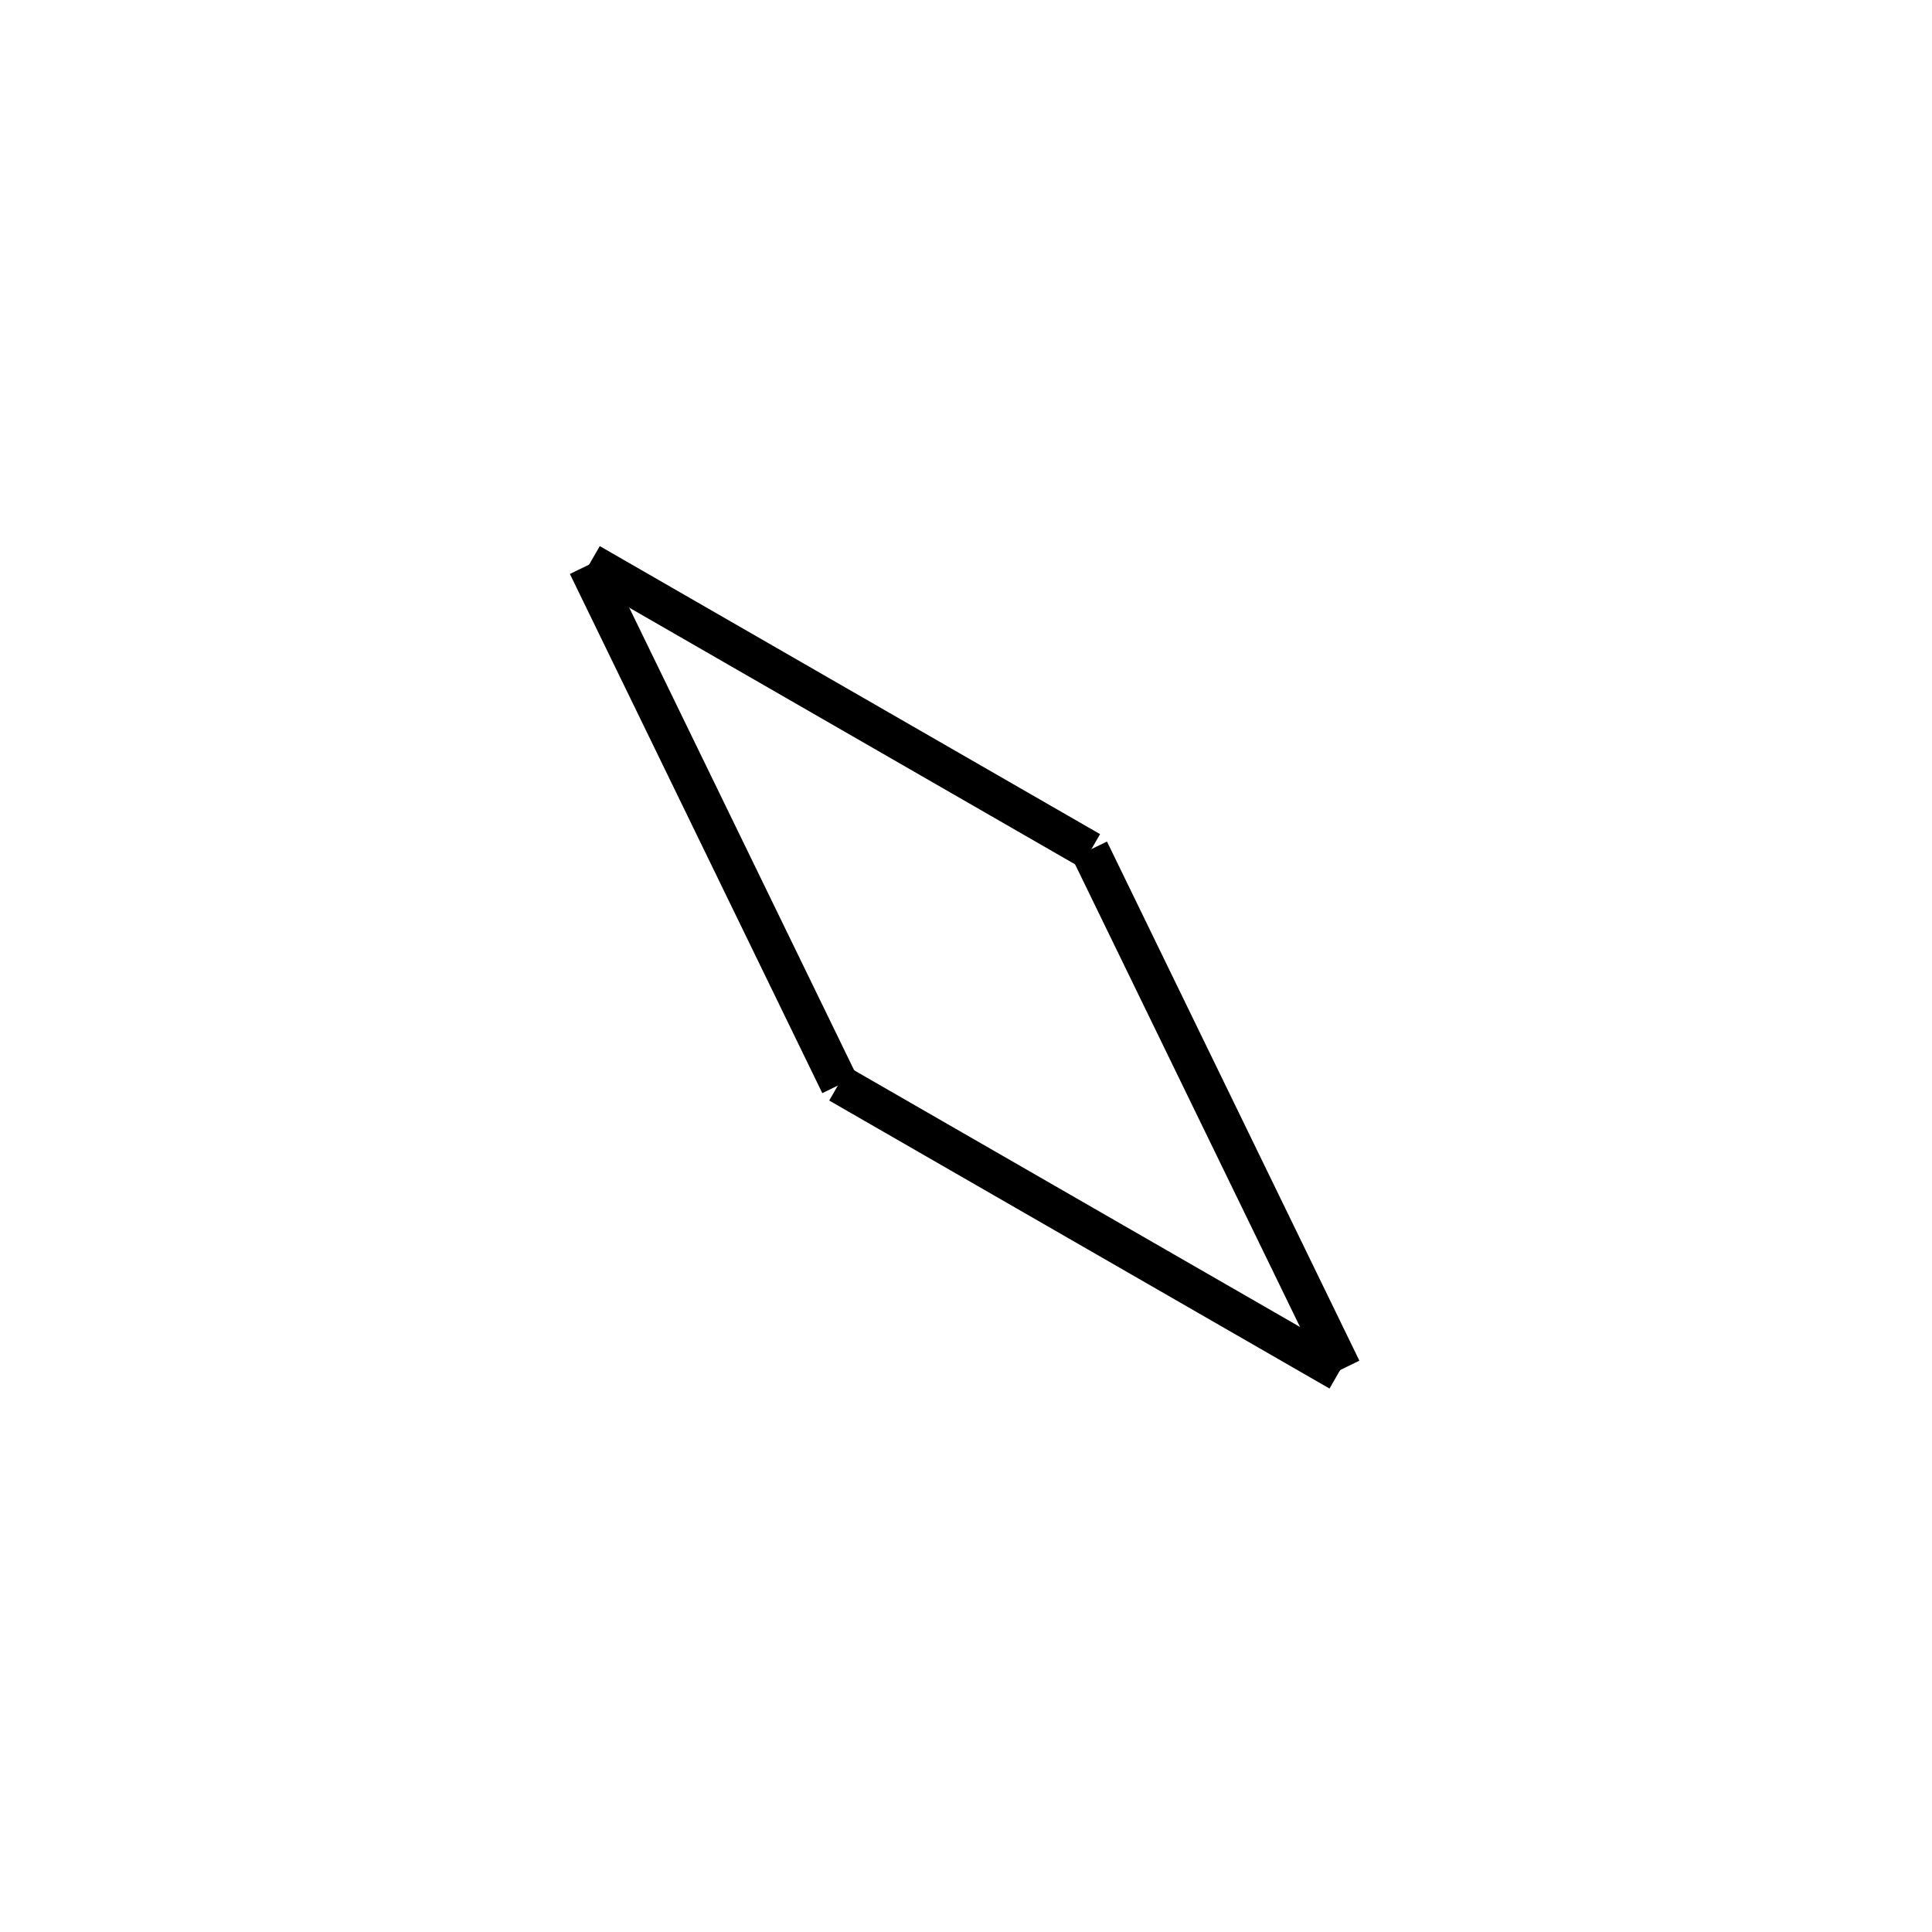
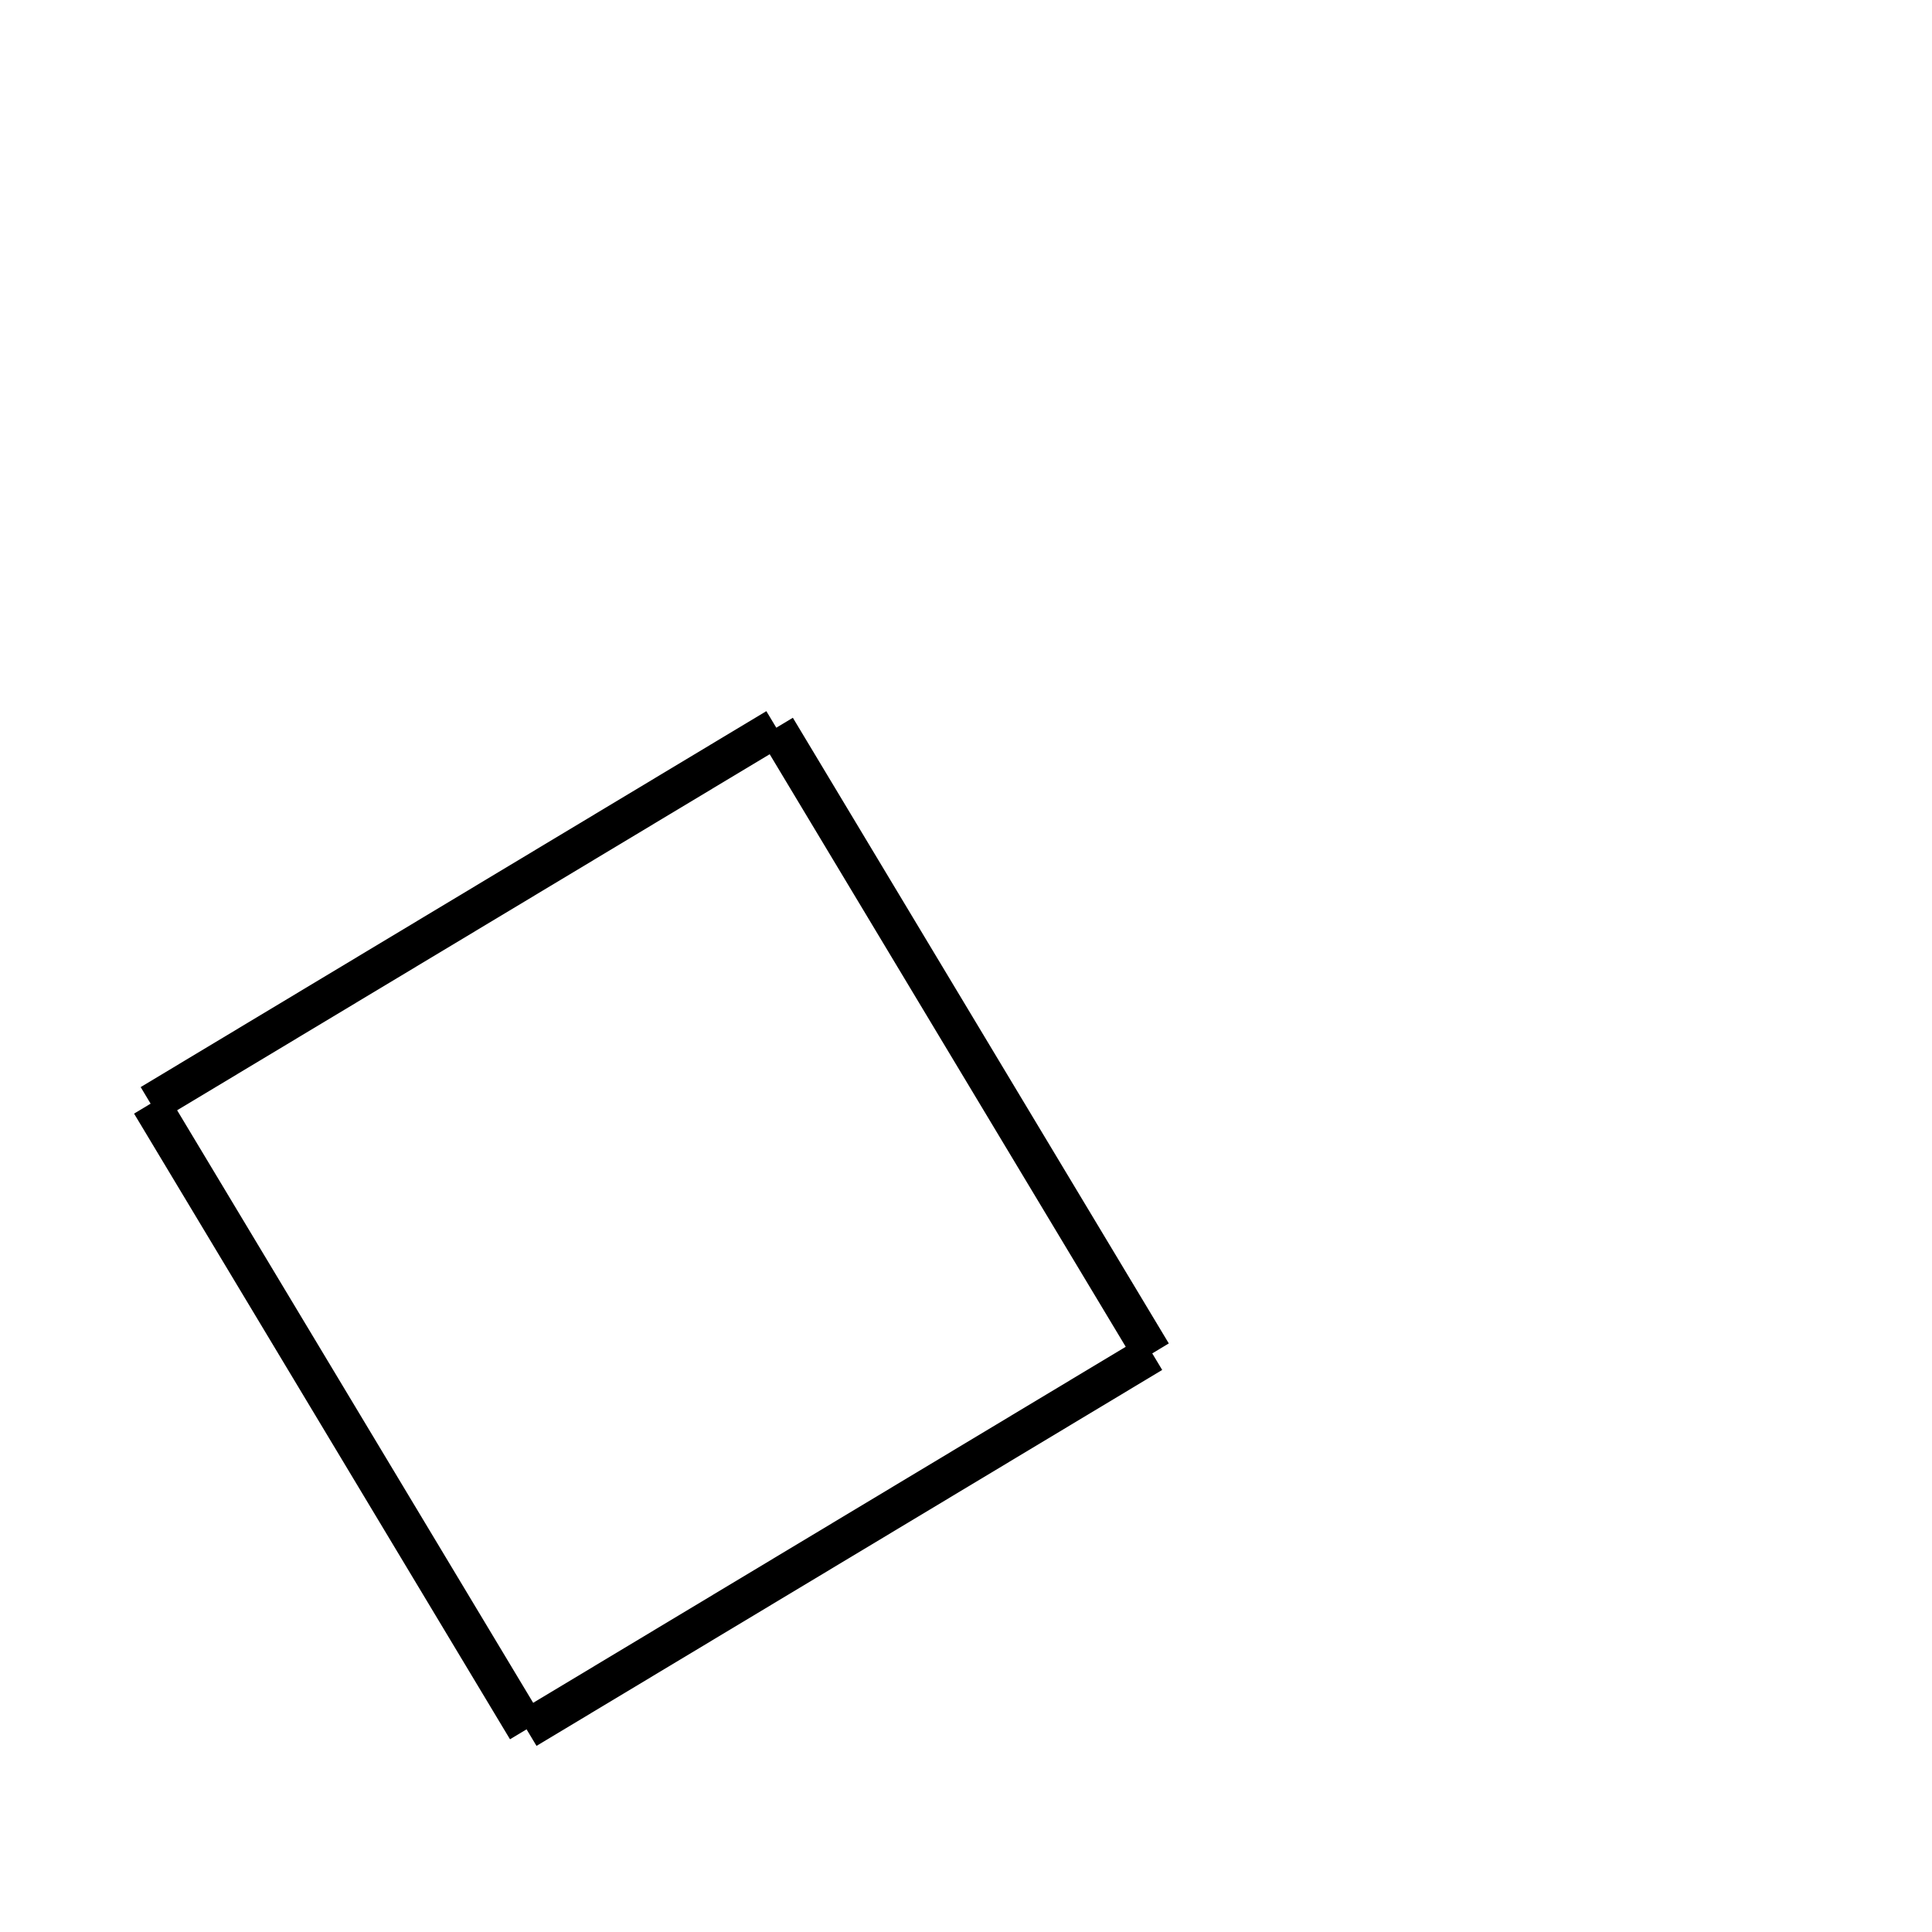
<svg xmlns="http://www.w3.org/2000/svg" height="100" width="100">
-   <line x1="30.545" y1="29.133" x2="56.44" y2="44.041" stroke-width="2" stroke="black" />
-   <line x1="56.397" y1="43.995" x2="69.462" y2="70.866" stroke-width="2" stroke="black" />
-   <line x1="43.419" y1="56.097" x2="69.314" y2="71.004" stroke-width="2" stroke="black" />
-   <line x1="30.397" y1="29.271" x2="43.462" y2="56.143" stroke-width="2" stroke="black" />
+   <line x1="7.796" y1="57.125" x2="40.181" y2="37.666" stroke-width="2" stroke="black" />
+   <line x1="40.181" y1="37.666" x2="59.64" y2="70.051" stroke-width="2" stroke="black" />
+   <line x1="27.255" y1="89.51" x2="59.64" y2="70.051" stroke-width="2" stroke="black" />
+   <line x1="7.796" y1="57.125" x2="27.255" y2="89.51" stroke-width="2" stroke="black" />
</svg>
